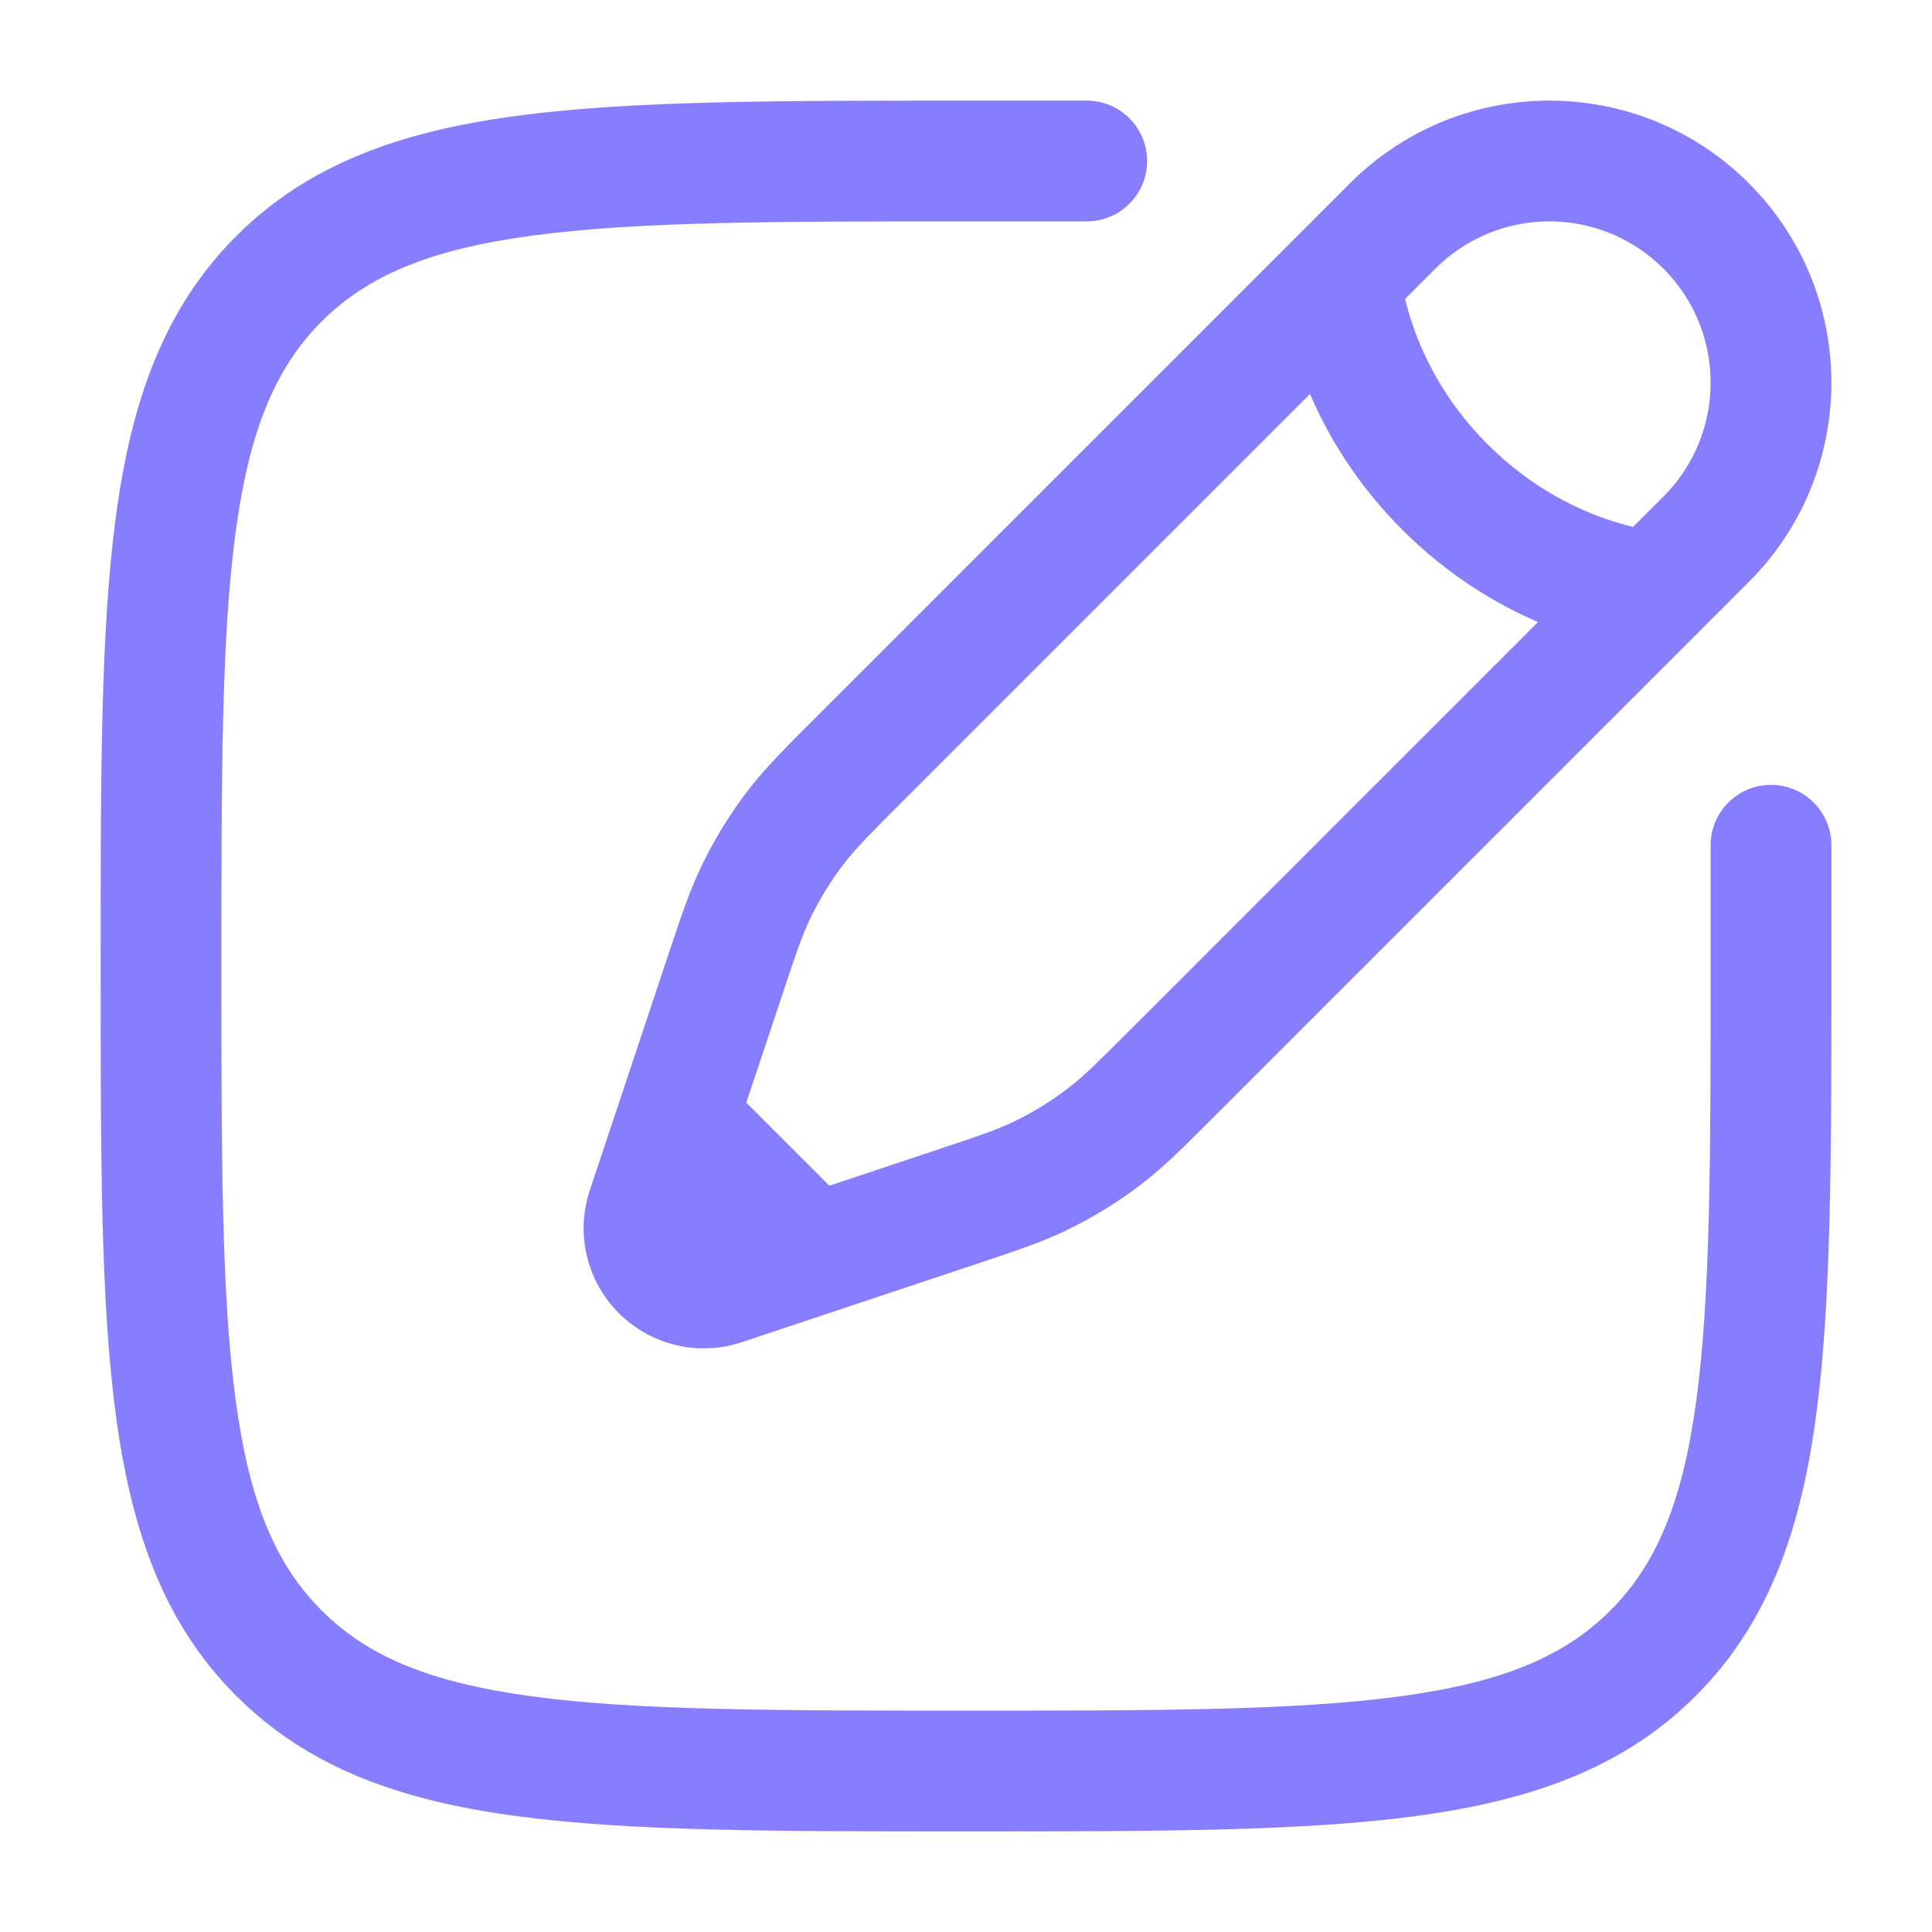
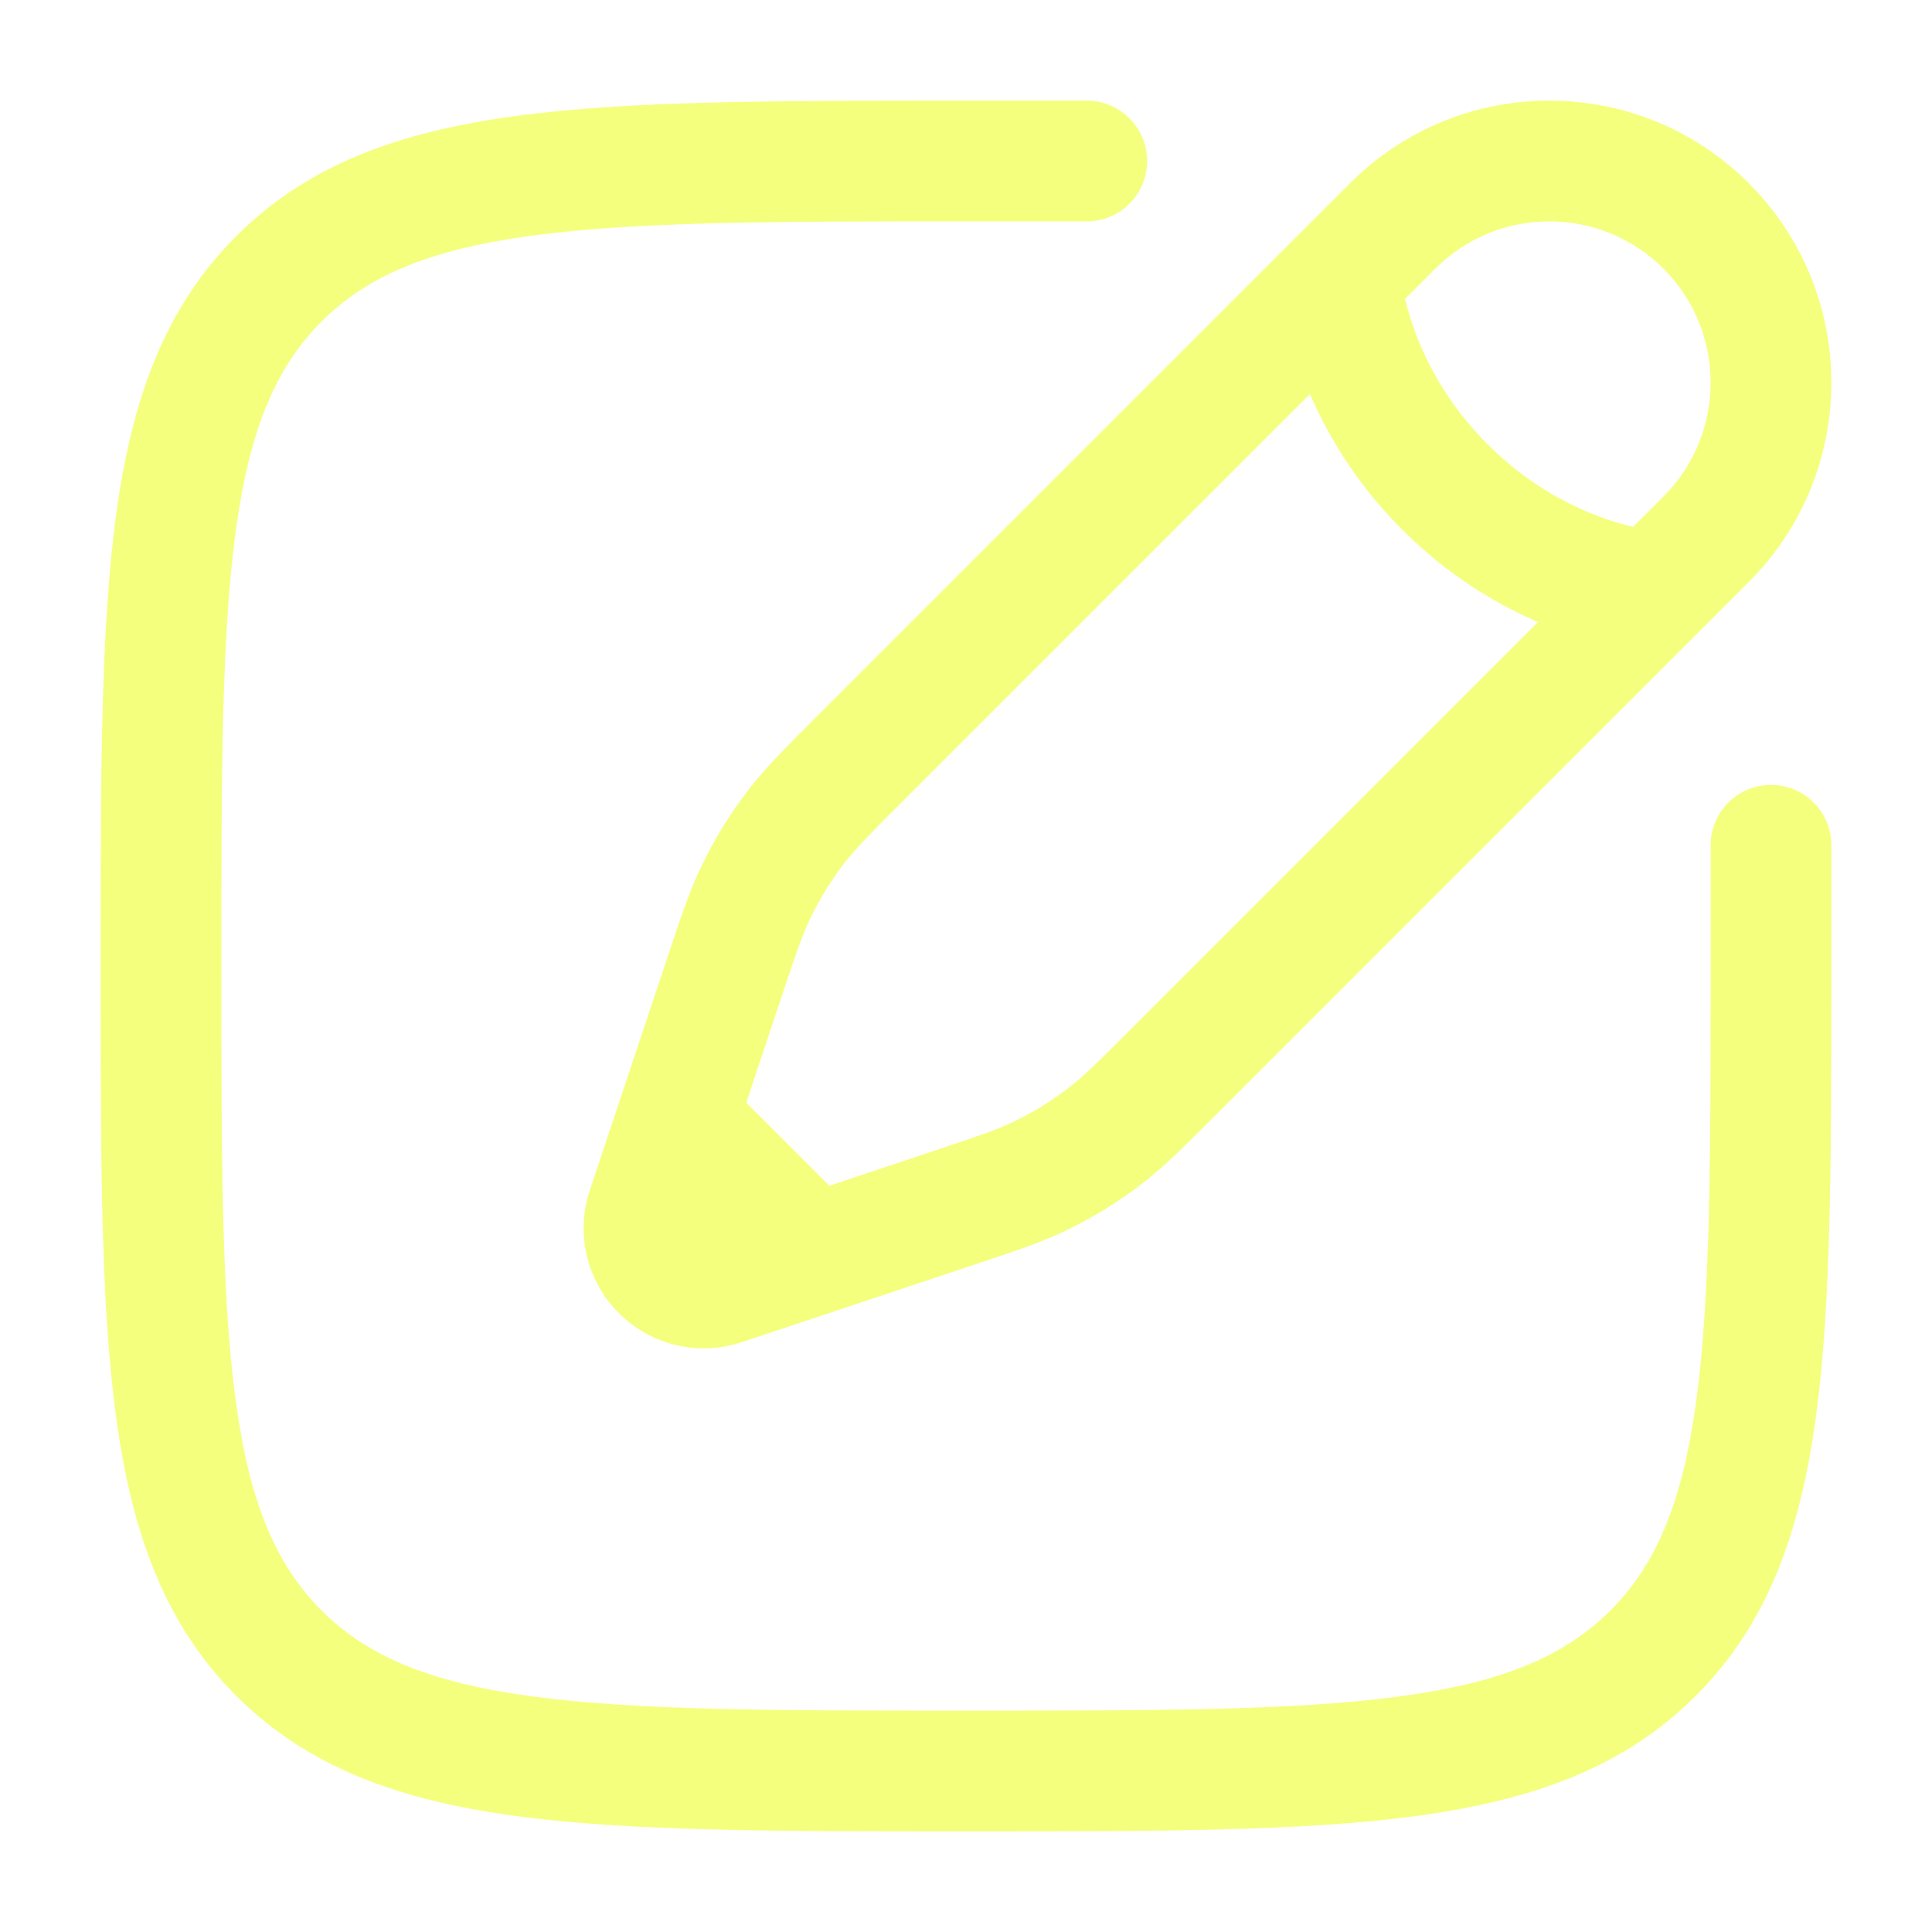
<svg xmlns="http://www.w3.org/2000/svg" width="36" height="36" viewBox="0 0 36 36" fill="none">
-   <path fill-rule="evenodd" clip-rule="evenodd" d="M17.914 1.875H20.25C20.871 1.875 21.375 2.379 21.375 3C21.375 3.621 20.871 4.125 20.25 4.125H18C14.433 4.125 11.87 4.127 9.92 4.39C8.003 4.647 6.847 5.138 5.992 5.992C5.138 6.847 4.647 8.003 4.39 9.92C4.127 11.87 4.125 14.433 4.125 18C4.125 21.567 4.127 24.13 4.39 26.08C4.647 27.997 5.138 29.153 5.992 30.008C6.847 30.862 8.003 31.353 9.92 31.61C11.87 31.873 14.433 31.875 18 31.875C21.567 31.875 24.13 31.873 26.08 31.61C27.997 31.353 29.153 30.862 30.008 30.008C30.862 29.153 31.353 27.997 31.61 26.08C31.873 24.13 31.875 21.567 31.875 18V15.75C31.875 15.129 32.379 14.625 33 14.625C33.621 14.625 34.125 15.129 34.125 15.75V18.086C34.125 21.549 34.125 24.262 33.84 26.379C33.549 28.547 32.941 30.257 31.599 31.599C30.257 32.941 28.547 33.549 26.379 33.84C24.262 34.125 21.549 34.125 18.086 34.125H17.914C14.451 34.125 11.738 34.125 9.621 33.84C7.453 33.549 5.743 32.941 4.401 31.599C3.059 30.257 2.451 28.547 2.16 26.379C1.875 24.262 1.875 21.549 1.875 18.086V17.914C1.875 14.451 1.875 11.738 2.16 9.621C2.451 7.453 3.059 5.743 4.401 4.401C5.743 3.059 7.453 2.451 9.621 2.16C11.738 1.875 14.451 1.875 17.914 1.875ZM25.156 3.414C27.208 1.362 30.534 1.362 32.586 3.414C34.638 5.466 34.638 8.792 32.586 10.844L22.614 20.816C22.057 21.373 21.708 21.722 21.319 22.026C20.86 22.384 20.364 22.69 19.839 22.94C19.393 23.153 18.925 23.309 18.178 23.558L13.821 25.01C13.017 25.278 12.13 25.069 11.531 24.469C10.931 23.87 10.722 22.983 10.99 22.179L12.442 17.822C12.691 17.075 12.847 16.607 13.06 16.161C13.31 15.636 13.616 15.14 13.974 14.681C14.278 14.292 14.627 13.943 15.184 13.386L25.156 3.414ZM30.995 5.005C29.822 3.832 27.92 3.832 26.747 5.005L26.182 5.57C26.216 5.714 26.264 5.885 26.33 6.076C26.545 6.696 26.952 7.512 27.72 8.28C28.488 9.048 29.304 9.455 29.924 9.67C30.115 9.736 30.286 9.784 30.43 9.818L30.995 9.253C32.168 8.08 32.168 6.178 30.995 5.005ZM28.658 11.591C27.884 11.258 26.982 10.724 26.129 9.871C25.276 9.018 24.742 8.116 24.409 7.342L16.826 14.925C16.201 15.55 15.957 15.798 15.748 16.065C15.491 16.395 15.271 16.751 15.091 17.129C14.945 17.434 14.833 17.764 14.554 18.603L13.906 20.546L15.454 22.094L17.397 21.446C18.236 21.167 18.566 21.055 18.871 20.909C19.249 20.729 19.605 20.509 19.935 20.252C20.202 20.044 20.45 19.799 21.075 19.174L28.658 11.591Z" fill="#877EFF" />
+   <path fill-rule="evenodd" clip-rule="evenodd" d="M17.914 1.875H20.25C20.871 1.875 21.375 2.379 21.375 3C21.375 3.621 20.871 4.125 20.25 4.125H18C14.433 4.125 11.87 4.127 9.92 4.39C8.003 4.647 6.847 5.138 5.992 5.992C5.138 6.847 4.647 8.003 4.39 9.92C4.127 11.87 4.125 14.433 4.125 18C4.125 21.567 4.127 24.13 4.39 26.08C4.647 27.997 5.138 29.153 5.992 30.008C6.847 30.862 8.003 31.353 9.92 31.61C11.87 31.873 14.433 31.875 18 31.875C21.567 31.875 24.13 31.873 26.08 31.61C27.997 31.353 29.153 30.862 30.008 30.008C30.862 29.153 31.353 27.997 31.61 26.08C31.873 24.13 31.875 21.567 31.875 18V15.75C31.875 15.129 32.379 14.625 33 14.625C33.621 14.625 34.125 15.129 34.125 15.75V18.086C34.125 21.549 34.125 24.262 33.84 26.379C33.549 28.547 32.941 30.257 31.599 31.599C30.257 32.941 28.547 33.549 26.379 33.84C24.262 34.125 21.549 34.125 18.086 34.125H17.914C14.451 34.125 11.738 34.125 9.621 33.84C7.453 33.549 5.743 32.941 4.401 31.599C3.059 30.257 2.451 28.547 2.16 26.379C1.875 24.262 1.875 21.549 1.875 18.086V17.914C1.875 14.451 1.875 11.738 2.16 9.621C2.451 7.453 3.059 5.743 4.401 4.401C5.743 3.059 7.453 2.451 9.621 2.16C11.738 1.875 14.451 1.875 17.914 1.875ZM25.156 3.414C27.208 1.362 30.534 1.362 32.586 3.414C34.638 5.466 34.638 8.792 32.586 10.844L22.614 20.816C22.057 21.373 21.708 21.722 21.319 22.026C20.86 22.384 20.364 22.69 19.839 22.94C19.393 23.153 18.925 23.309 18.178 23.558L13.821 25.01C13.017 25.278 12.13 25.069 11.531 24.469C10.931 23.87 10.722 22.983 10.99 22.179L12.442 17.822C12.691 17.075 12.847 16.607 13.06 16.161C13.31 15.636 13.616 15.14 13.974 14.681C14.278 14.292 14.627 13.943 15.184 13.386L25.156 3.414ZM30.995 5.005C29.822 3.832 27.92 3.832 26.747 5.005L26.182 5.57C26.216 5.714 26.264 5.885 26.33 6.076C26.545 6.696 26.952 7.512 27.72 8.28C28.488 9.048 29.304 9.455 29.924 9.67C30.115 9.736 30.286 9.784 30.43 9.818L30.995 9.253C32.168 8.08 32.168 6.178 30.995 5.005ZM28.658 11.591C27.884 11.258 26.982 10.724 26.129 9.871C25.276 9.018 24.742 8.116 24.409 7.342L16.826 14.925C16.201 15.55 15.957 15.798 15.748 16.065C15.491 16.395 15.271 16.751 15.091 17.129C14.945 17.434 14.833 17.764 14.554 18.603L13.906 20.546L15.454 22.094L17.397 21.446C18.236 21.167 18.566 21.055 18.871 20.909C19.249 20.729 19.605 20.509 19.935 20.252C20.202 20.044 20.45 19.799 21.075 19.174L28.658 11.591Z" fill="#f4ff7e" />
</svg>
